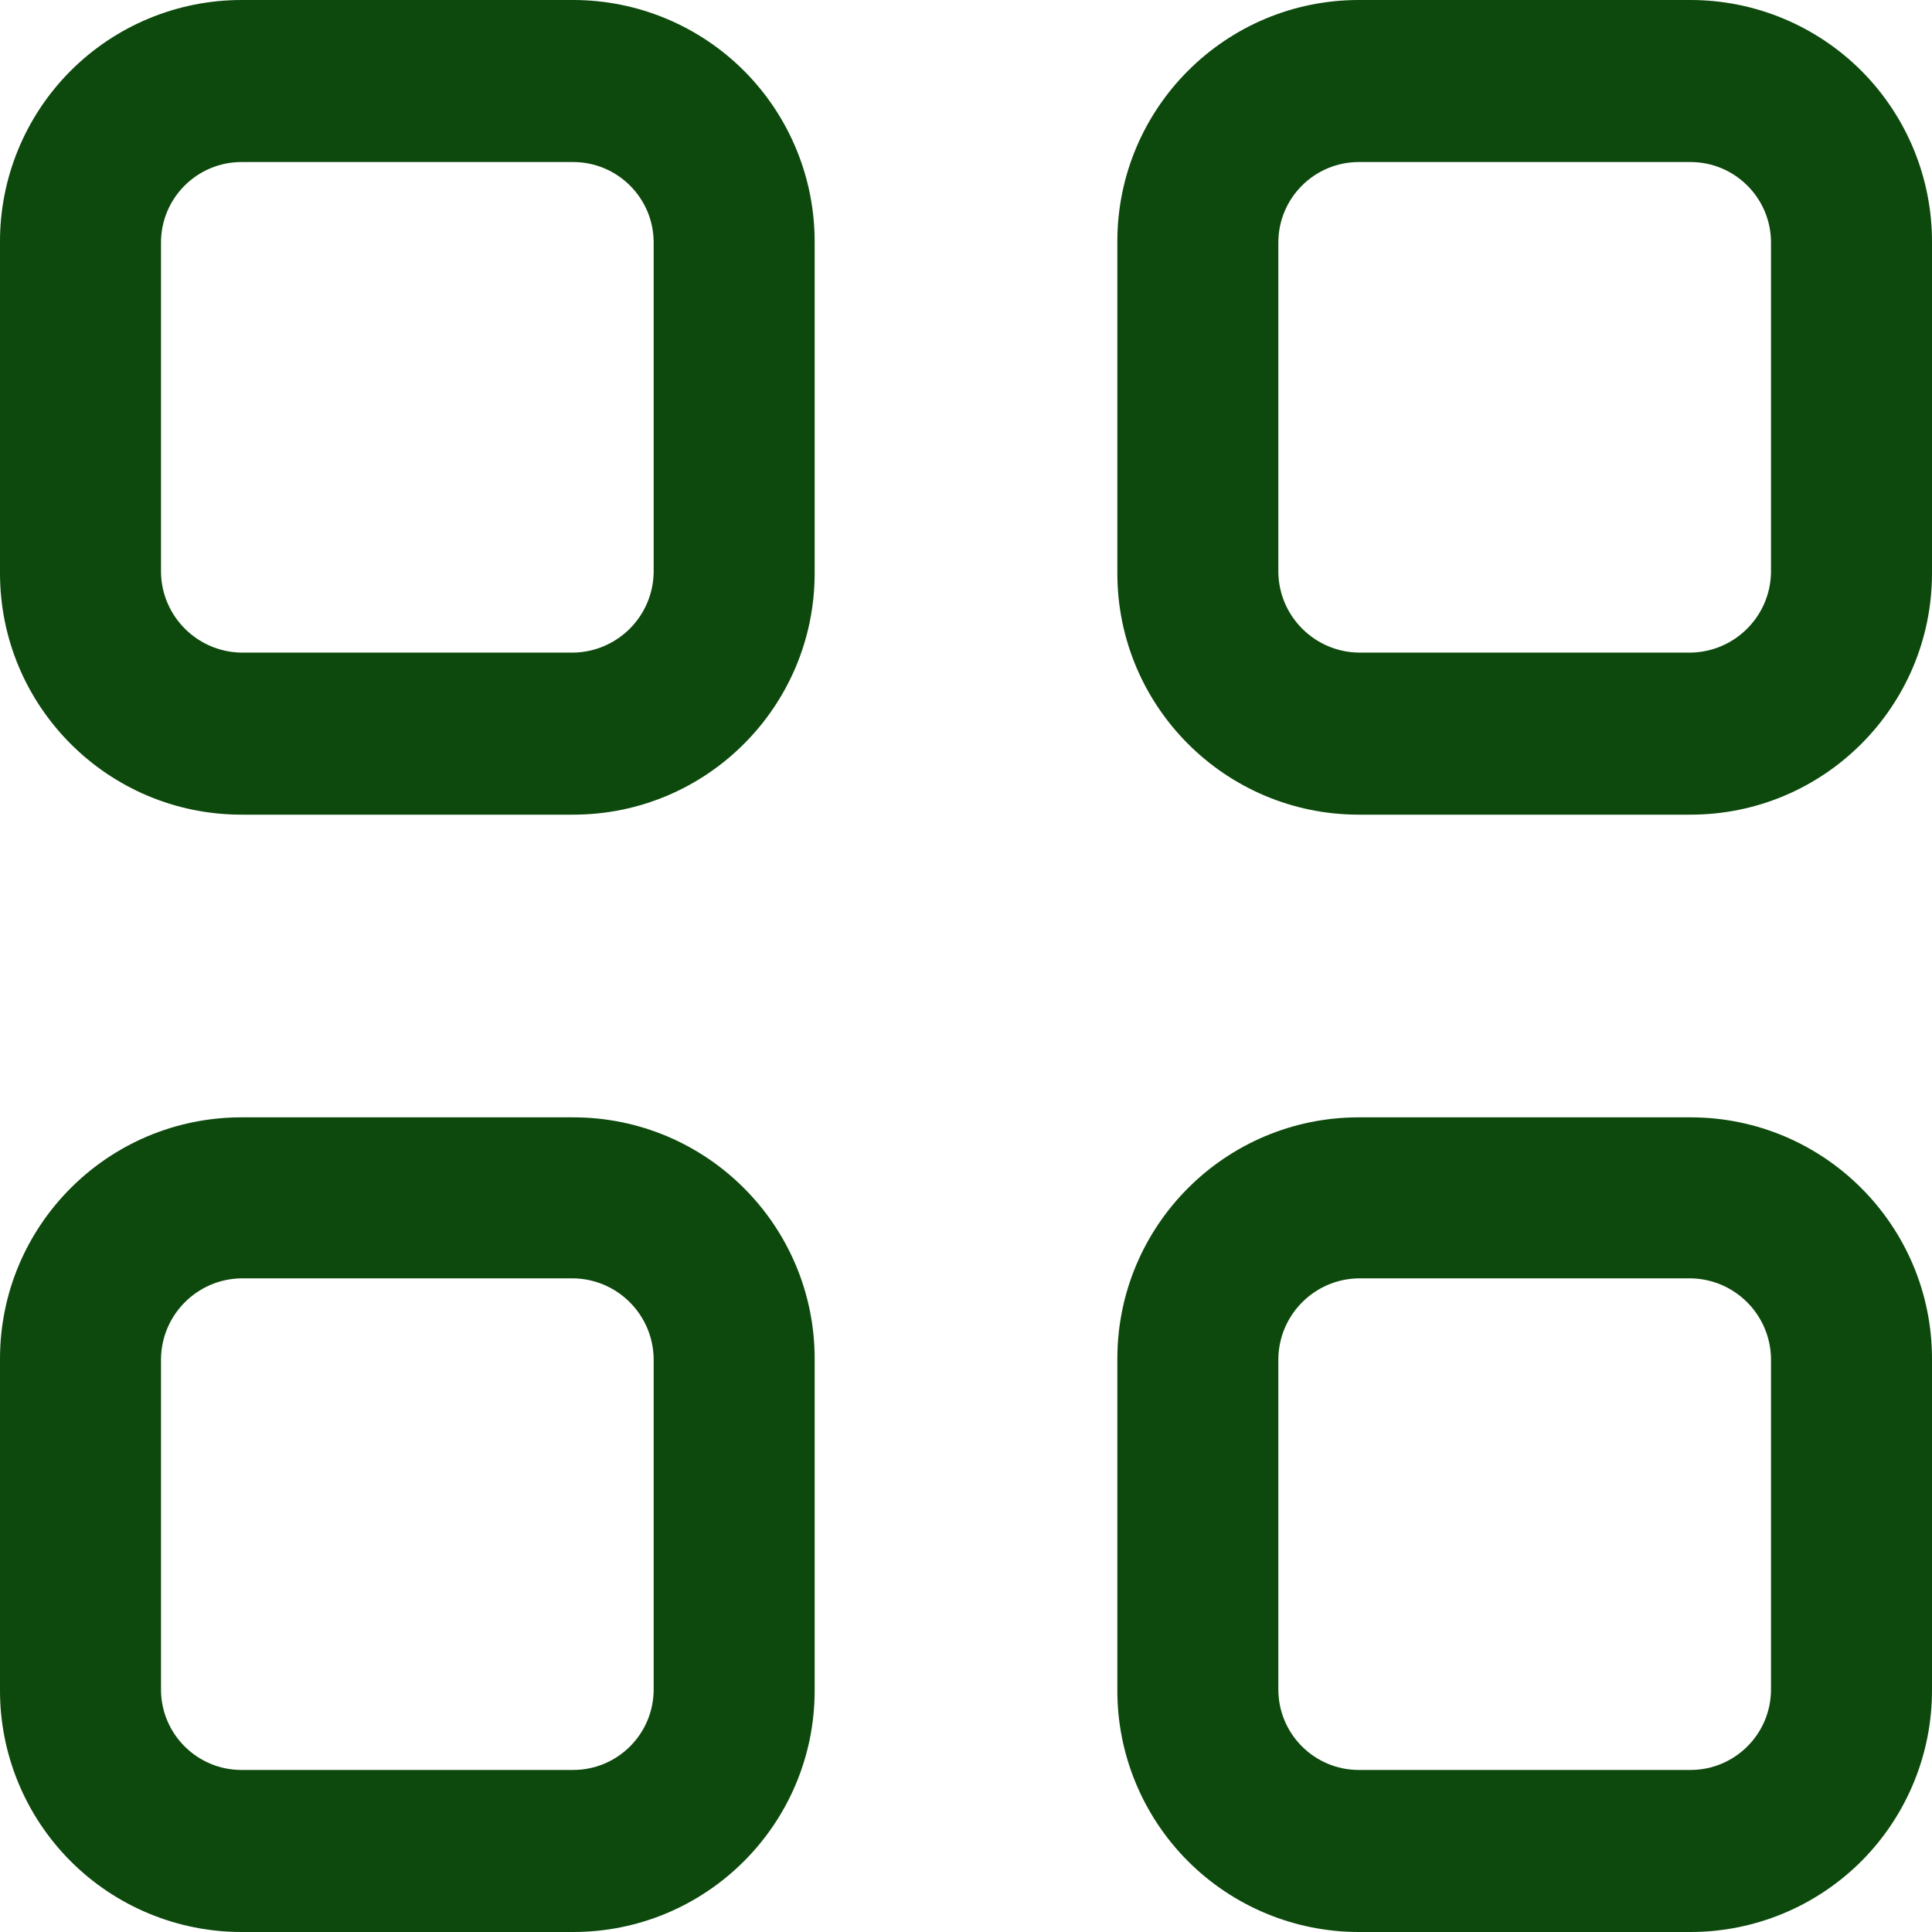
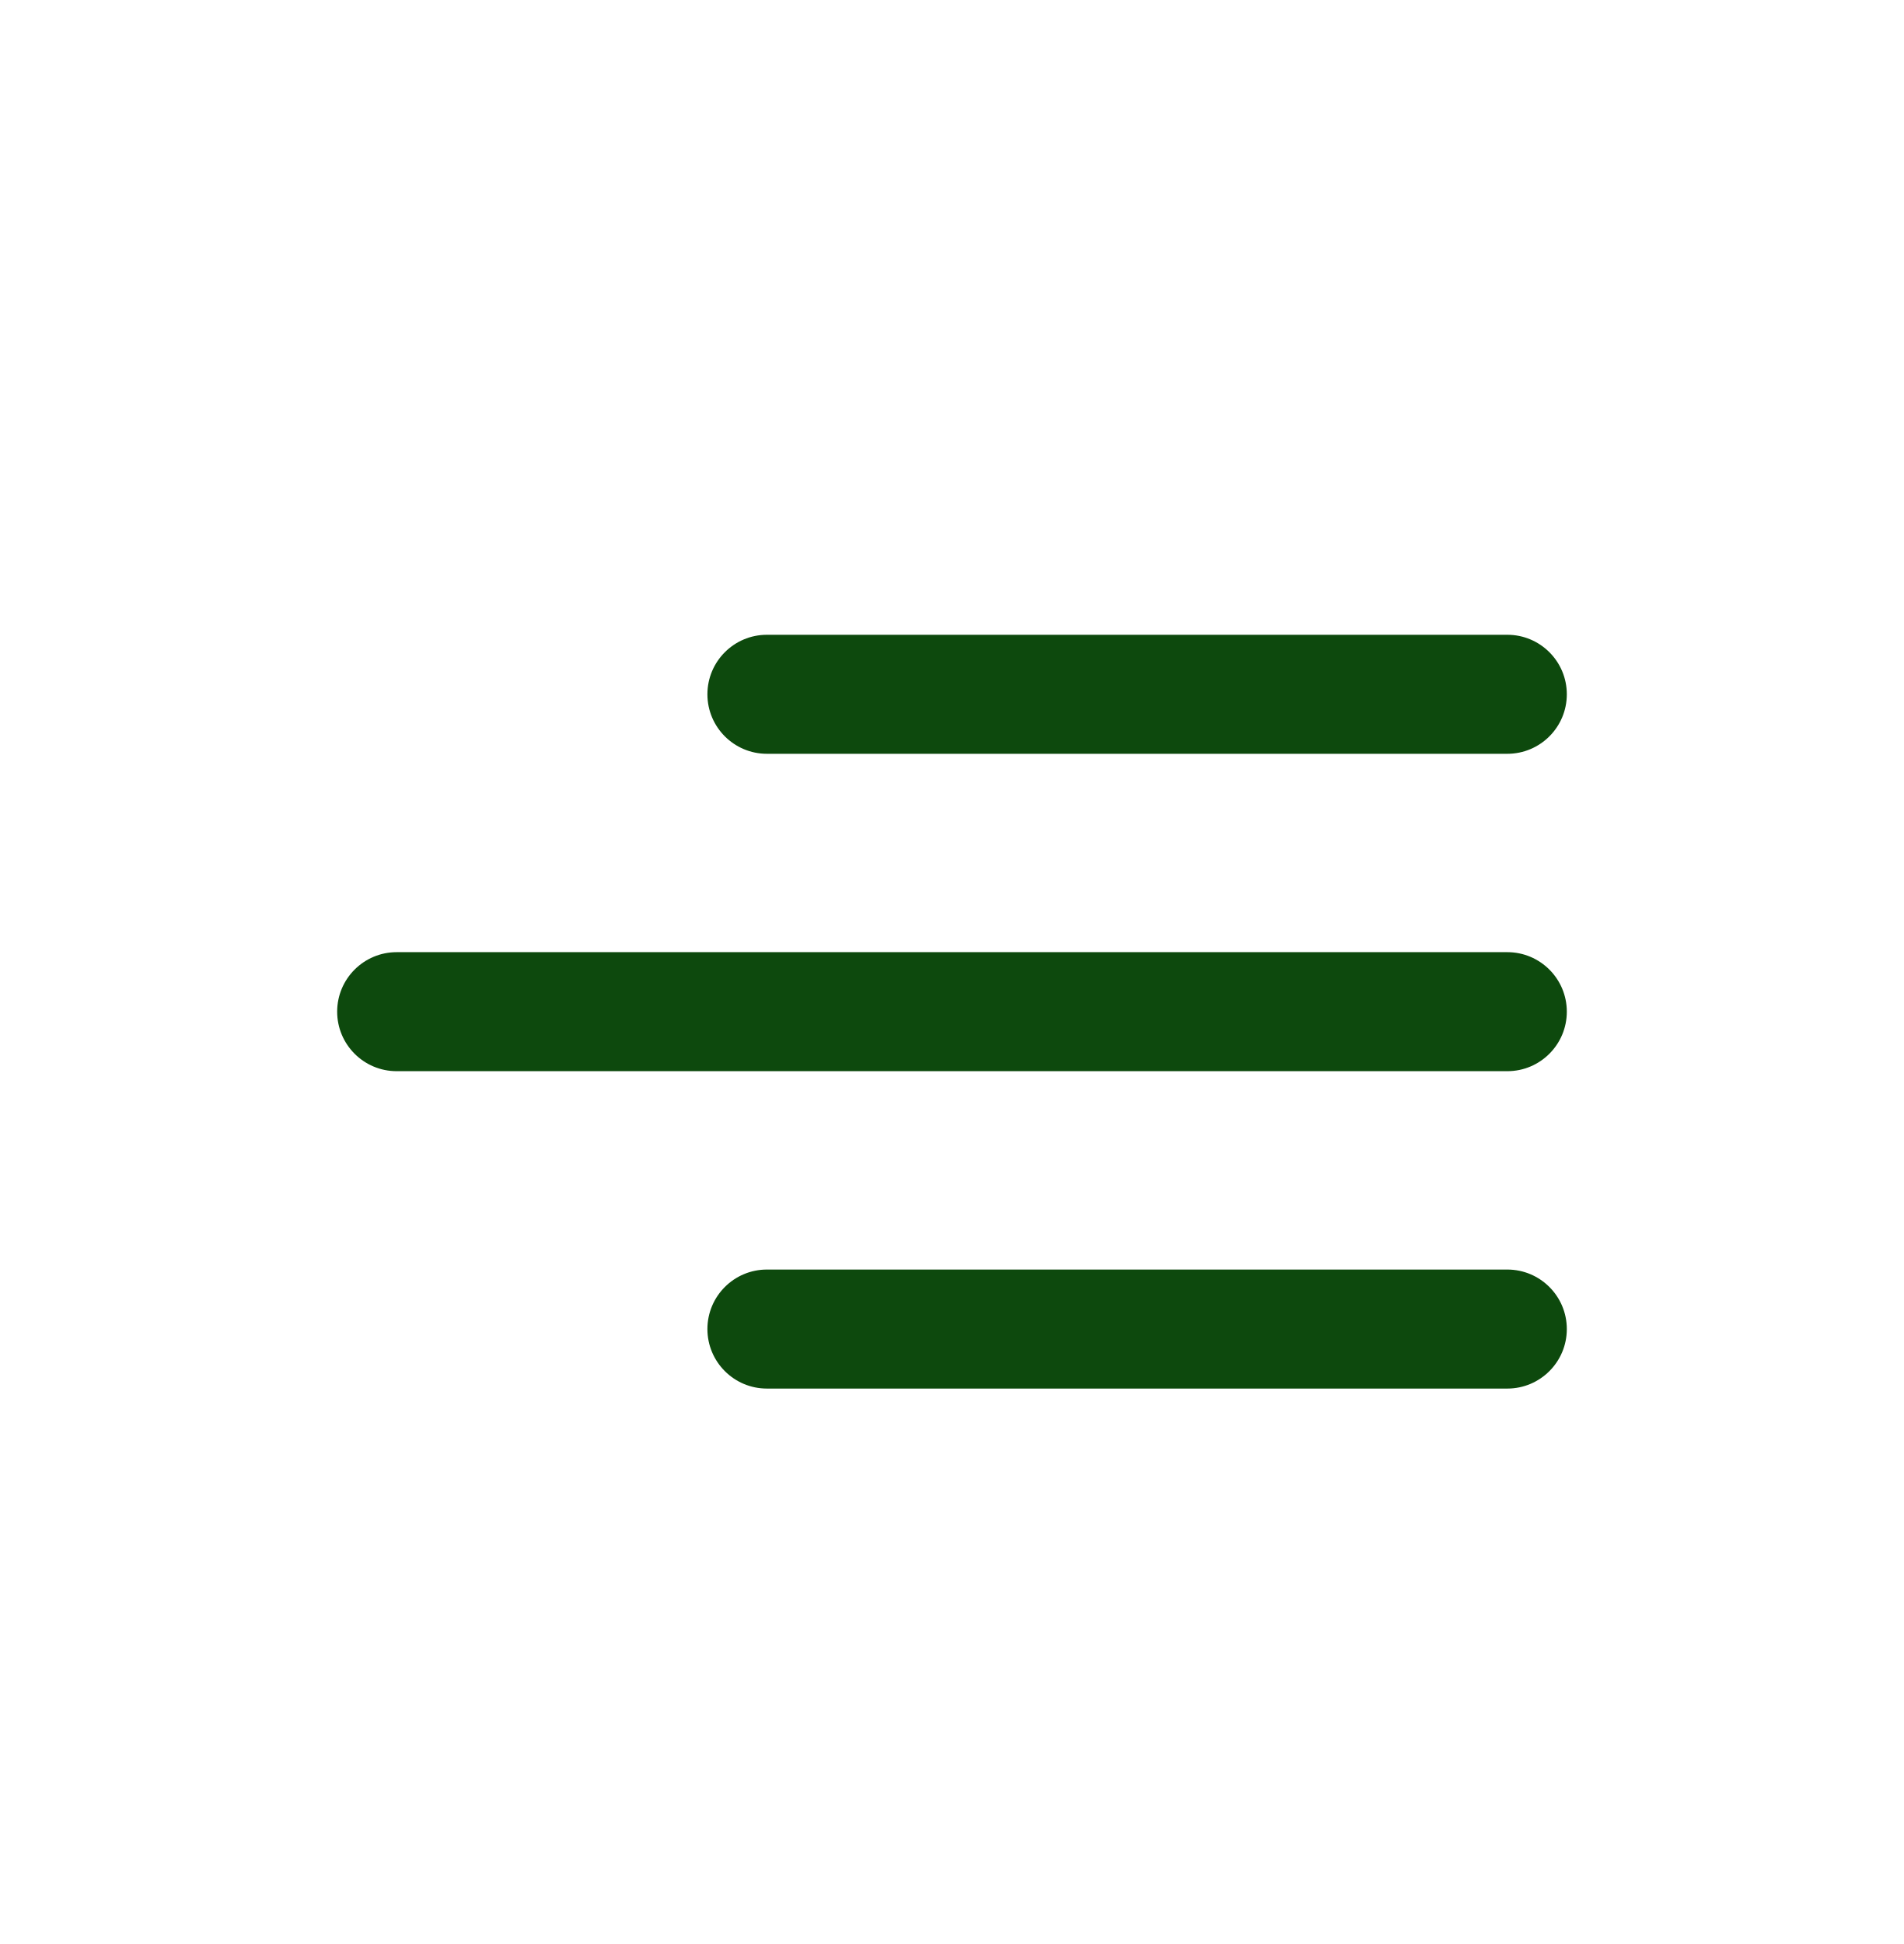
- <svg xmlns="http://www.w3.org/2000/svg" width="24" height="24" viewBox="0 0 24 24" fill="none">
-   <path fill-rule="evenodd" clip-rule="evenodd" d="M3 1.46732e-10H7.12C7.918 -7.88103e-06 8.683 0.318 9.246 0.883C9.809 1.449 10.123 2.215 10.12 3.013V7.12C10.12 8.777 8.777 10.12 7.12 10.12H3C1.343 10.12 -3.13634e-05 8.777 -3.13634e-05 7.12V3.013C-0.004 2.215 0.311 1.449 0.874 0.883C1.437 0.318 2.202 -7.88103e-06 3 1.46732e-10ZM7.12 8.107C7.669 8.099 8.113 7.656 8.12 7.107V3.013C8.12 2.461 7.672 2.013 7.12 2.013H3C2.448 2.013 2 2.461 2 3.013V7.107C2.007 7.656 2.451 8.099 3 8.107H7.12Z" fill="#0D490D" />
-   <path fill-rule="evenodd" clip-rule="evenodd" d="M16.88 1.46732e-10H21C21.798 -7.88103e-06 22.563 0.318 23.126 0.883C23.689 1.449 24.003 2.215 24 3.013V7.12C24 8.777 22.657 10.12 21 10.12H16.88C15.223 10.12 13.88 8.777 13.88 7.12V3C13.88 1.343 15.223 1.46732e-10 16.88 1.46732e-10ZM21 8.107C21.549 8.099 21.993 7.656 22 7.107V3.013C22 2.461 21.552 2.013 21 2.013H16.88C16.328 2.013 15.88 2.461 15.88 3.013V7.107C15.887 7.656 16.331 8.099 16.88 8.107H21Z" fill="#0D490D" />
-   <path fill-rule="evenodd" clip-rule="evenodd" d="M3 13.88H7.12C8.777 13.88 10.12 15.223 10.12 16.88V21C10.12 22.657 8.777 24 7.12 24H3C2.202 24 1.437 23.682 0.874 23.117C0.311 22.551 -0.004 21.785 -3.13634e-05 20.987V16.88C-3.13634e-05 15.223 1.343 13.88 3 13.88ZM7.12 21.987C7.672 21.987 8.12 21.539 8.12 20.987V16.88C8.113 16.331 7.669 15.887 7.12 15.88H3C2.451 15.887 2.007 16.331 2 16.88V20.987C2 21.539 2.448 21.987 3 21.987H7.12Z" fill="#0D490D" />
-   <path fill-rule="evenodd" clip-rule="evenodd" d="M16.88 13.88H21C22.657 13.88 24 15.223 24 16.88V20.987C24.003 21.785 23.689 22.551 23.126 23.117C22.563 23.682 21.798 24 21 24H16.88C16.082 24 15.317 23.682 14.754 23.117C14.191 22.551 13.876 21.785 13.88 20.987V16.88C13.88 15.223 15.223 13.88 16.88 13.88ZM21 21.987C21.552 21.987 22 21.539 22 20.987V16.88C21.993 16.331 21.549 15.887 21 15.88H16.88C16.331 15.887 15.887 16.331 15.88 16.88V20.987C15.88 21.539 16.328 21.987 16.88 21.987H21Z" fill="#0D490D" />
+ <svg xmlns="http://www.w3.org/2000/svg" width="48" height="49" viewBox="0 0 48 49" fill="none">
+   <path d="M38 27C38.828 27 39.5 26.328 39.5 25.5C39.5 24.672 38.828 24 38 24V27ZM10 24C9.172 24 8.5 24.672 8.5 25.5C8.5 26.328 9.172 27 10 27V24ZM38 35C38.828 35 39.5 34.328 39.5 33.5C39.5 32.672 38.828 32 38 32L38 35ZM19.334 32C18.506 32 17.834 32.672 17.834 33.5C17.834 34.328 18.506 35 19.334 35V32ZM38 19C38.828 19 39.5 18.328 39.5 17.5C39.5 16.672 38.828 16 38 16L38 19ZM19.334 16C18.506 16 17.834 16.672 17.834 17.5C17.834 18.328 18.506 19 19.334 19L19.334 16ZM38 24L10 24V27L38 27V24ZM38 32H19.334V35H38L38 32ZM38 16L19.334 16L19.334 19H38L38 16Z" fill="#0D490D" />
</svg>
